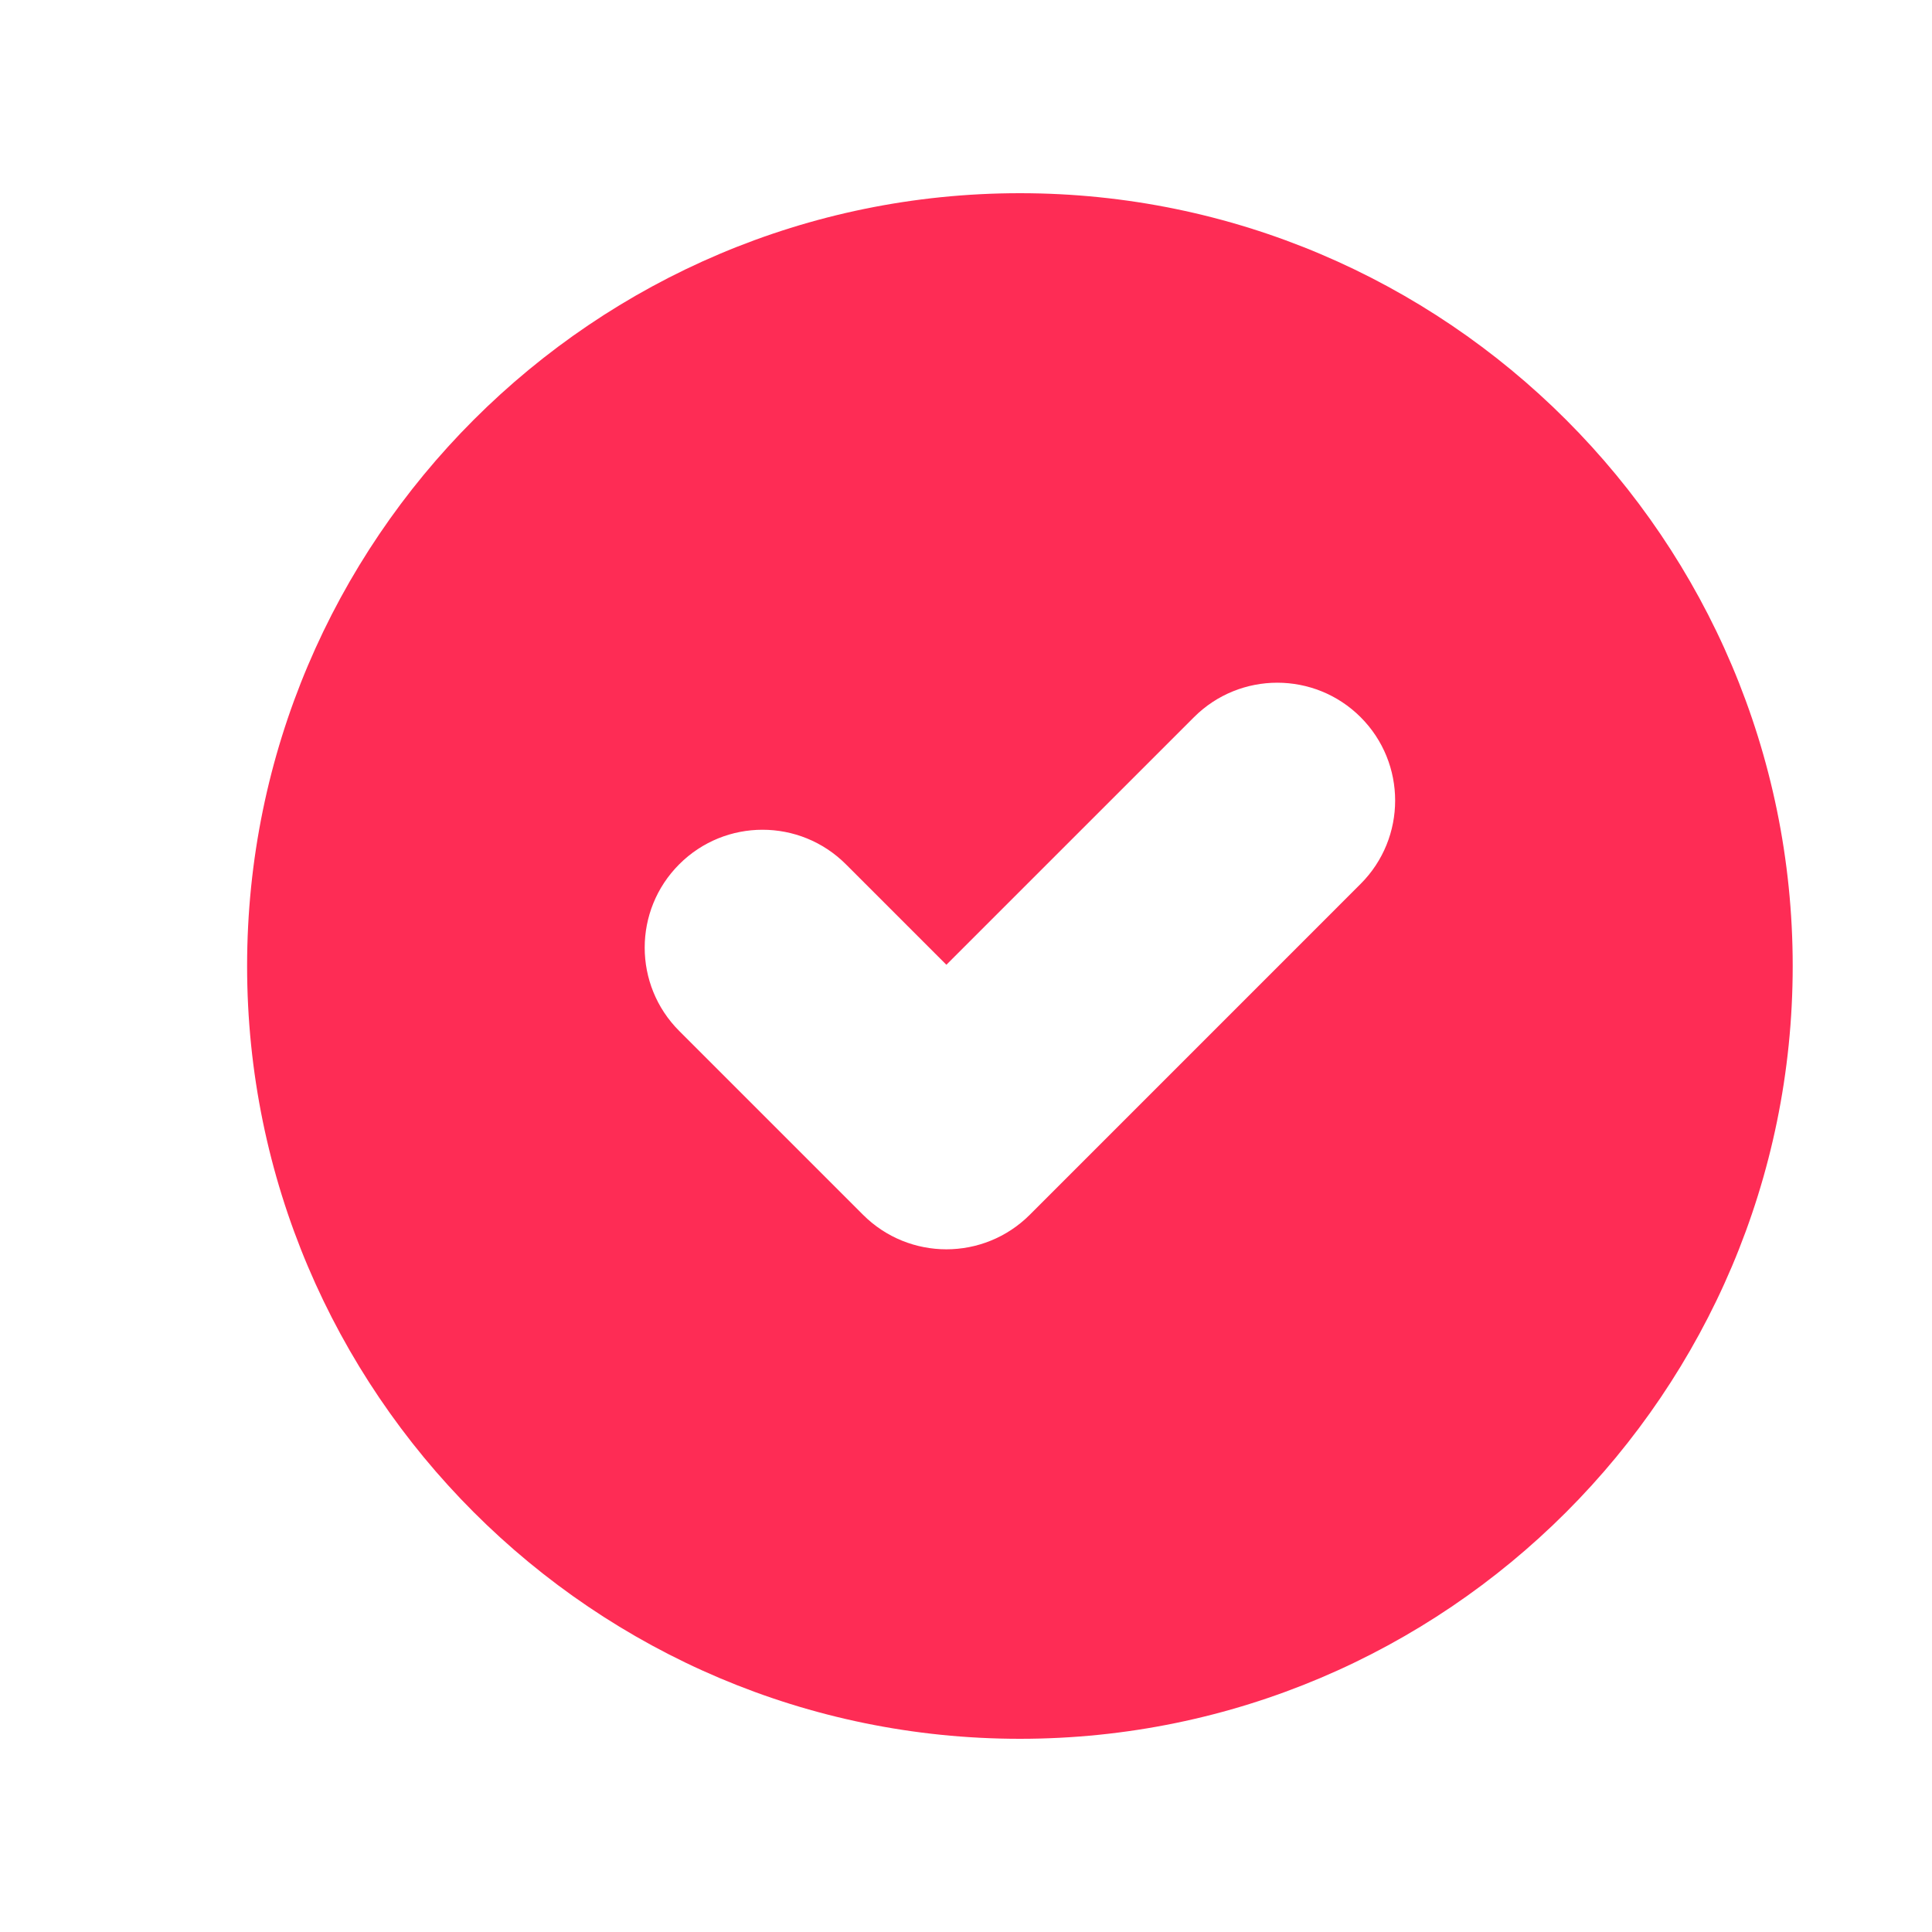
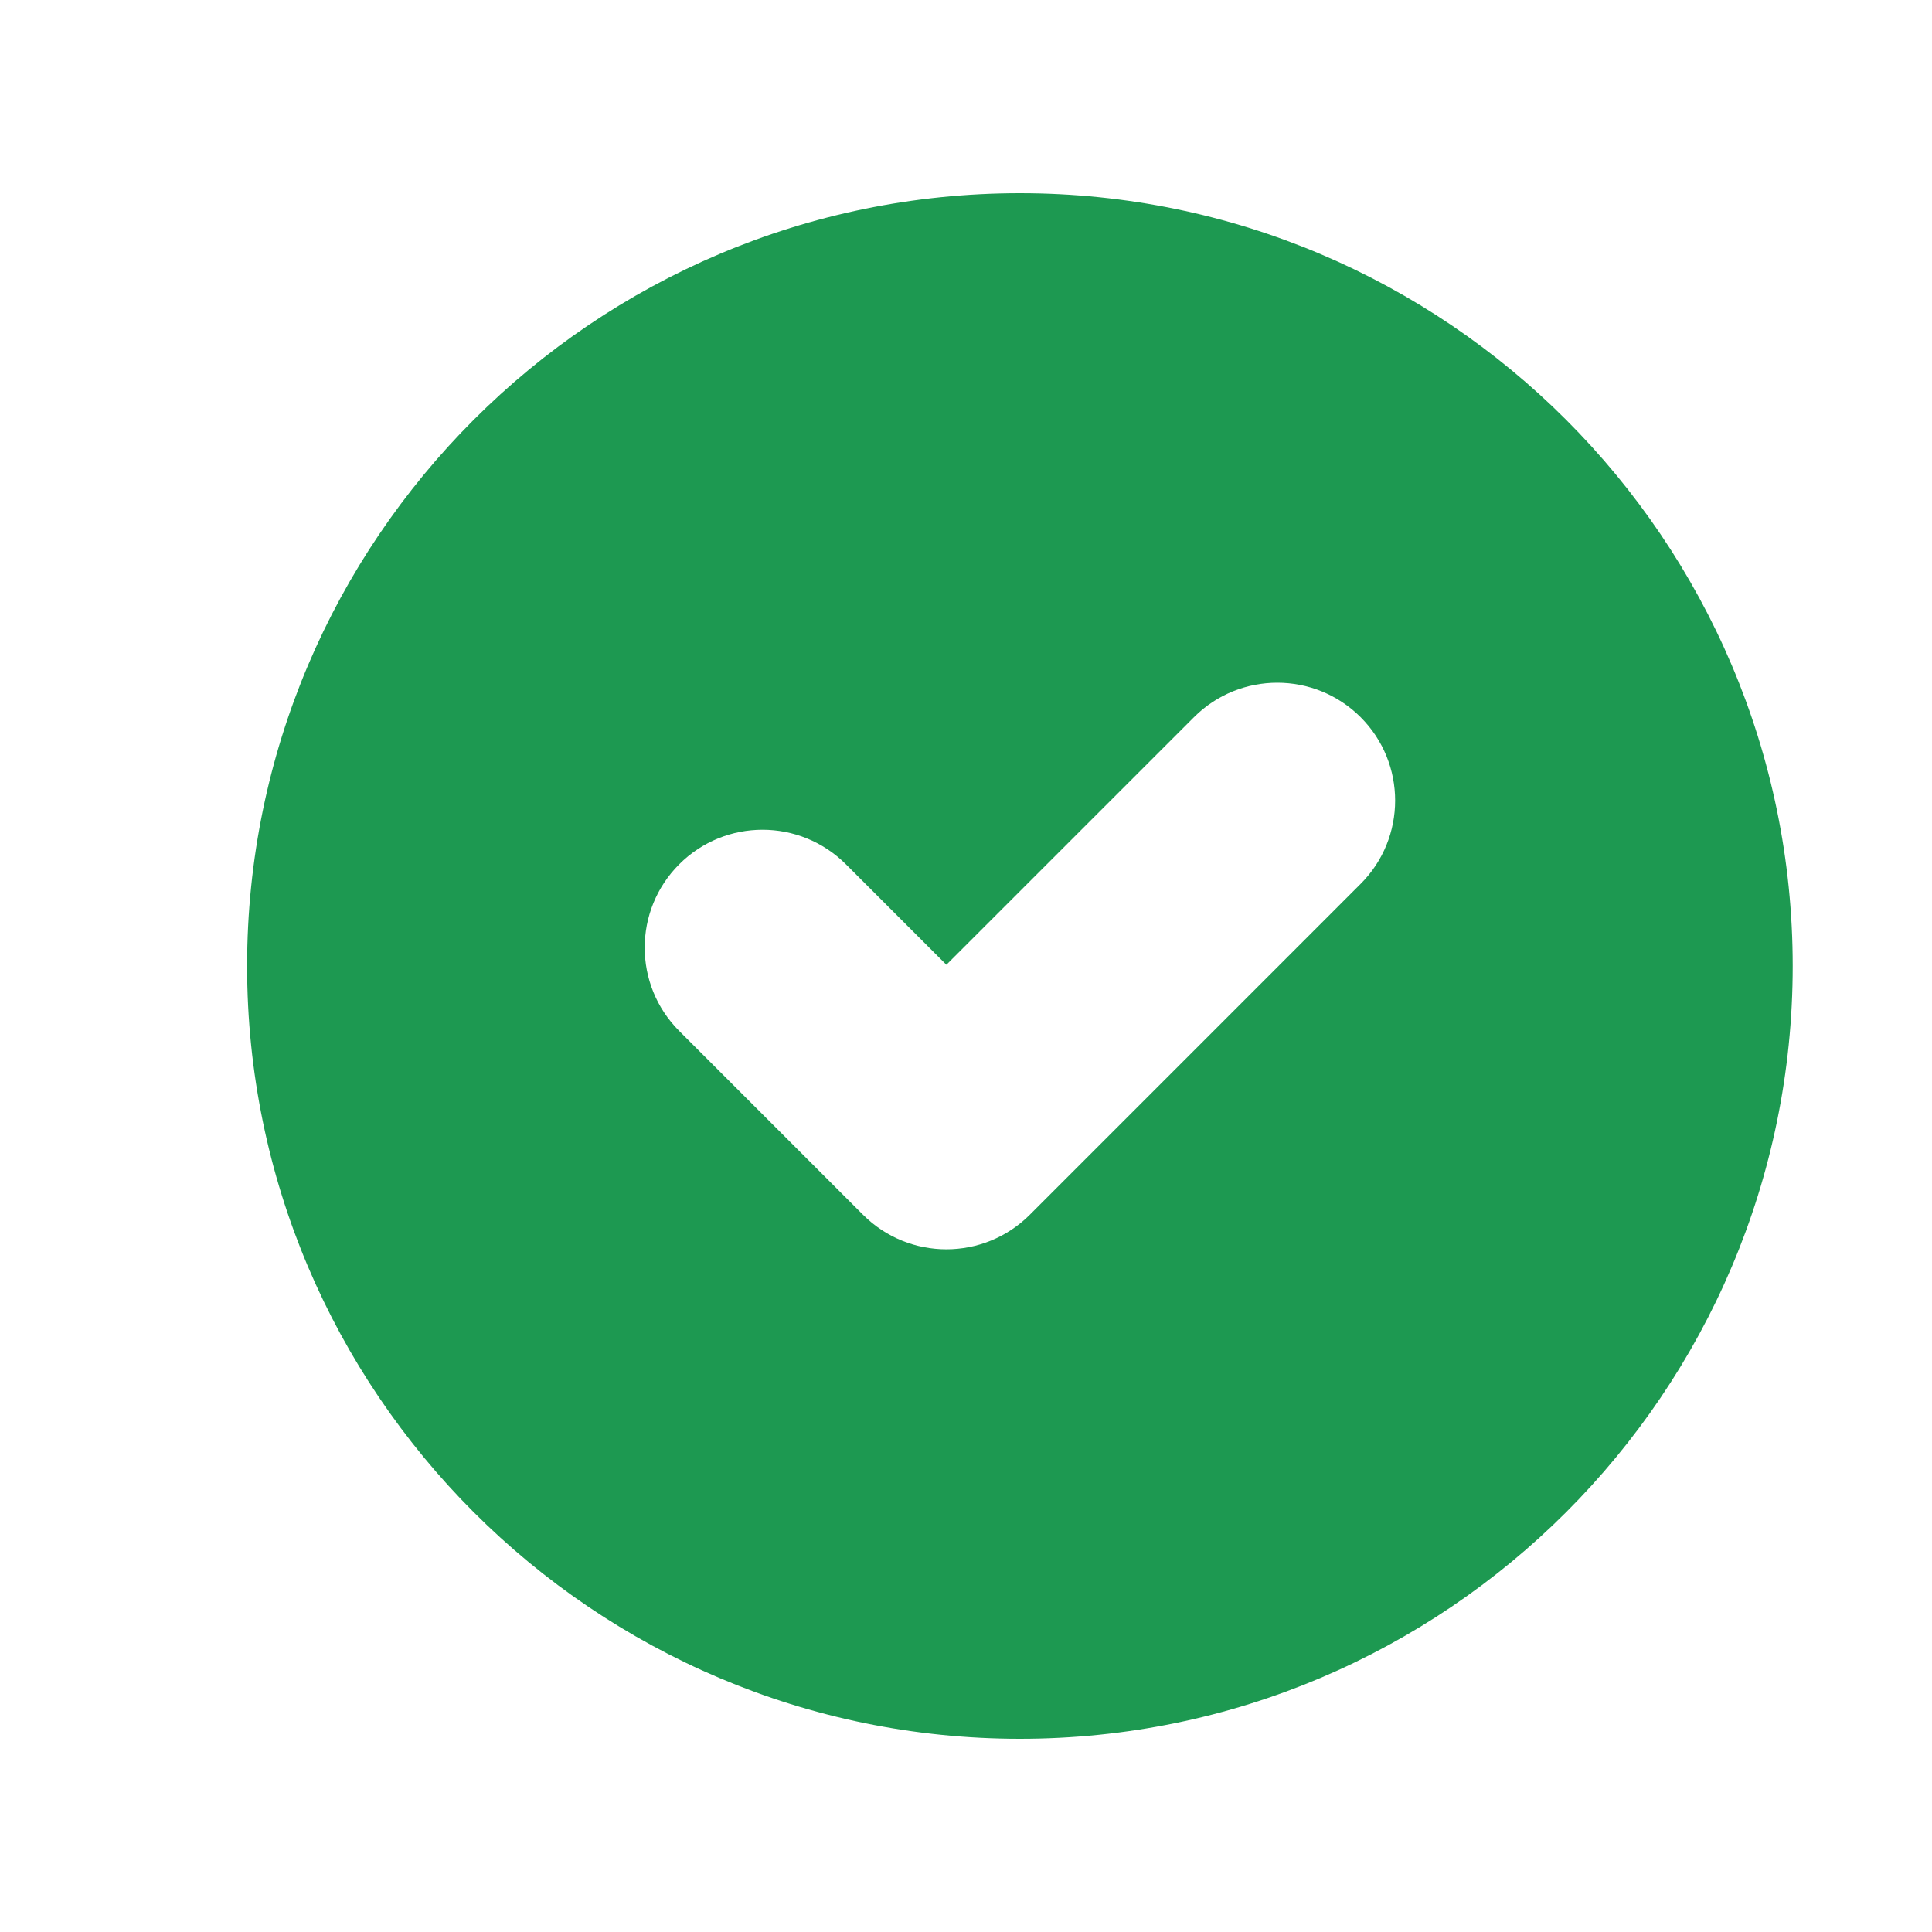
<svg xmlns="http://www.w3.org/2000/svg" t="1723304644852" class="icon" viewBox="0 0 1024 1024" version="1.1" p-id="3054" width="200" height="200">
-   <path d="M540.57 102.4c-225.833 0-409.6 183.747-409.6 409.6s183.767 409.6 409.6 409.6c225.874 0 409.6-183.747 409.6-409.6S766.444 102.4 540.57 102.4zM721.162 468.48l-175.37 175.391c-12.206 12.186-28.201 18.289-44.196 18.289-15.954 0-31.969-6.103-44.155-18.289l-97.444-97.444c-24.392-24.392-24.392-63.939 0-88.33 24.392-24.412 63.918-24.412 88.351 0l53.248 53.248 131.236-131.215c24.351-24.371 63.959-24.371 88.33 0C745.554 404.521 745.554 444.088 721.162 468.48z" p-id="3055" fill="#FE2C55" />
+   <path d="M540.57 102.4c-225.833 0-409.6 183.747-409.6 409.6s183.767 409.6 409.6 409.6c225.874 0 409.6-183.747 409.6-409.6S766.444 102.4 540.57 102.4zM721.162 468.48l-175.37 175.391c-12.206 12.186-28.201 18.289-44.196 18.289-15.954 0-31.969-6.103-44.155-18.289l-97.444-97.444c-24.392-24.392-24.392-63.939 0-88.33 24.392-24.412 63.918-24.412 88.351 0l53.248 53.248 131.236-131.215c24.351-24.371 63.959-24.371 88.33 0C745.554 404.521 745.554 444.088 721.162 468.48z" p-id="3055" fill="#1D9951" />
</svg>
